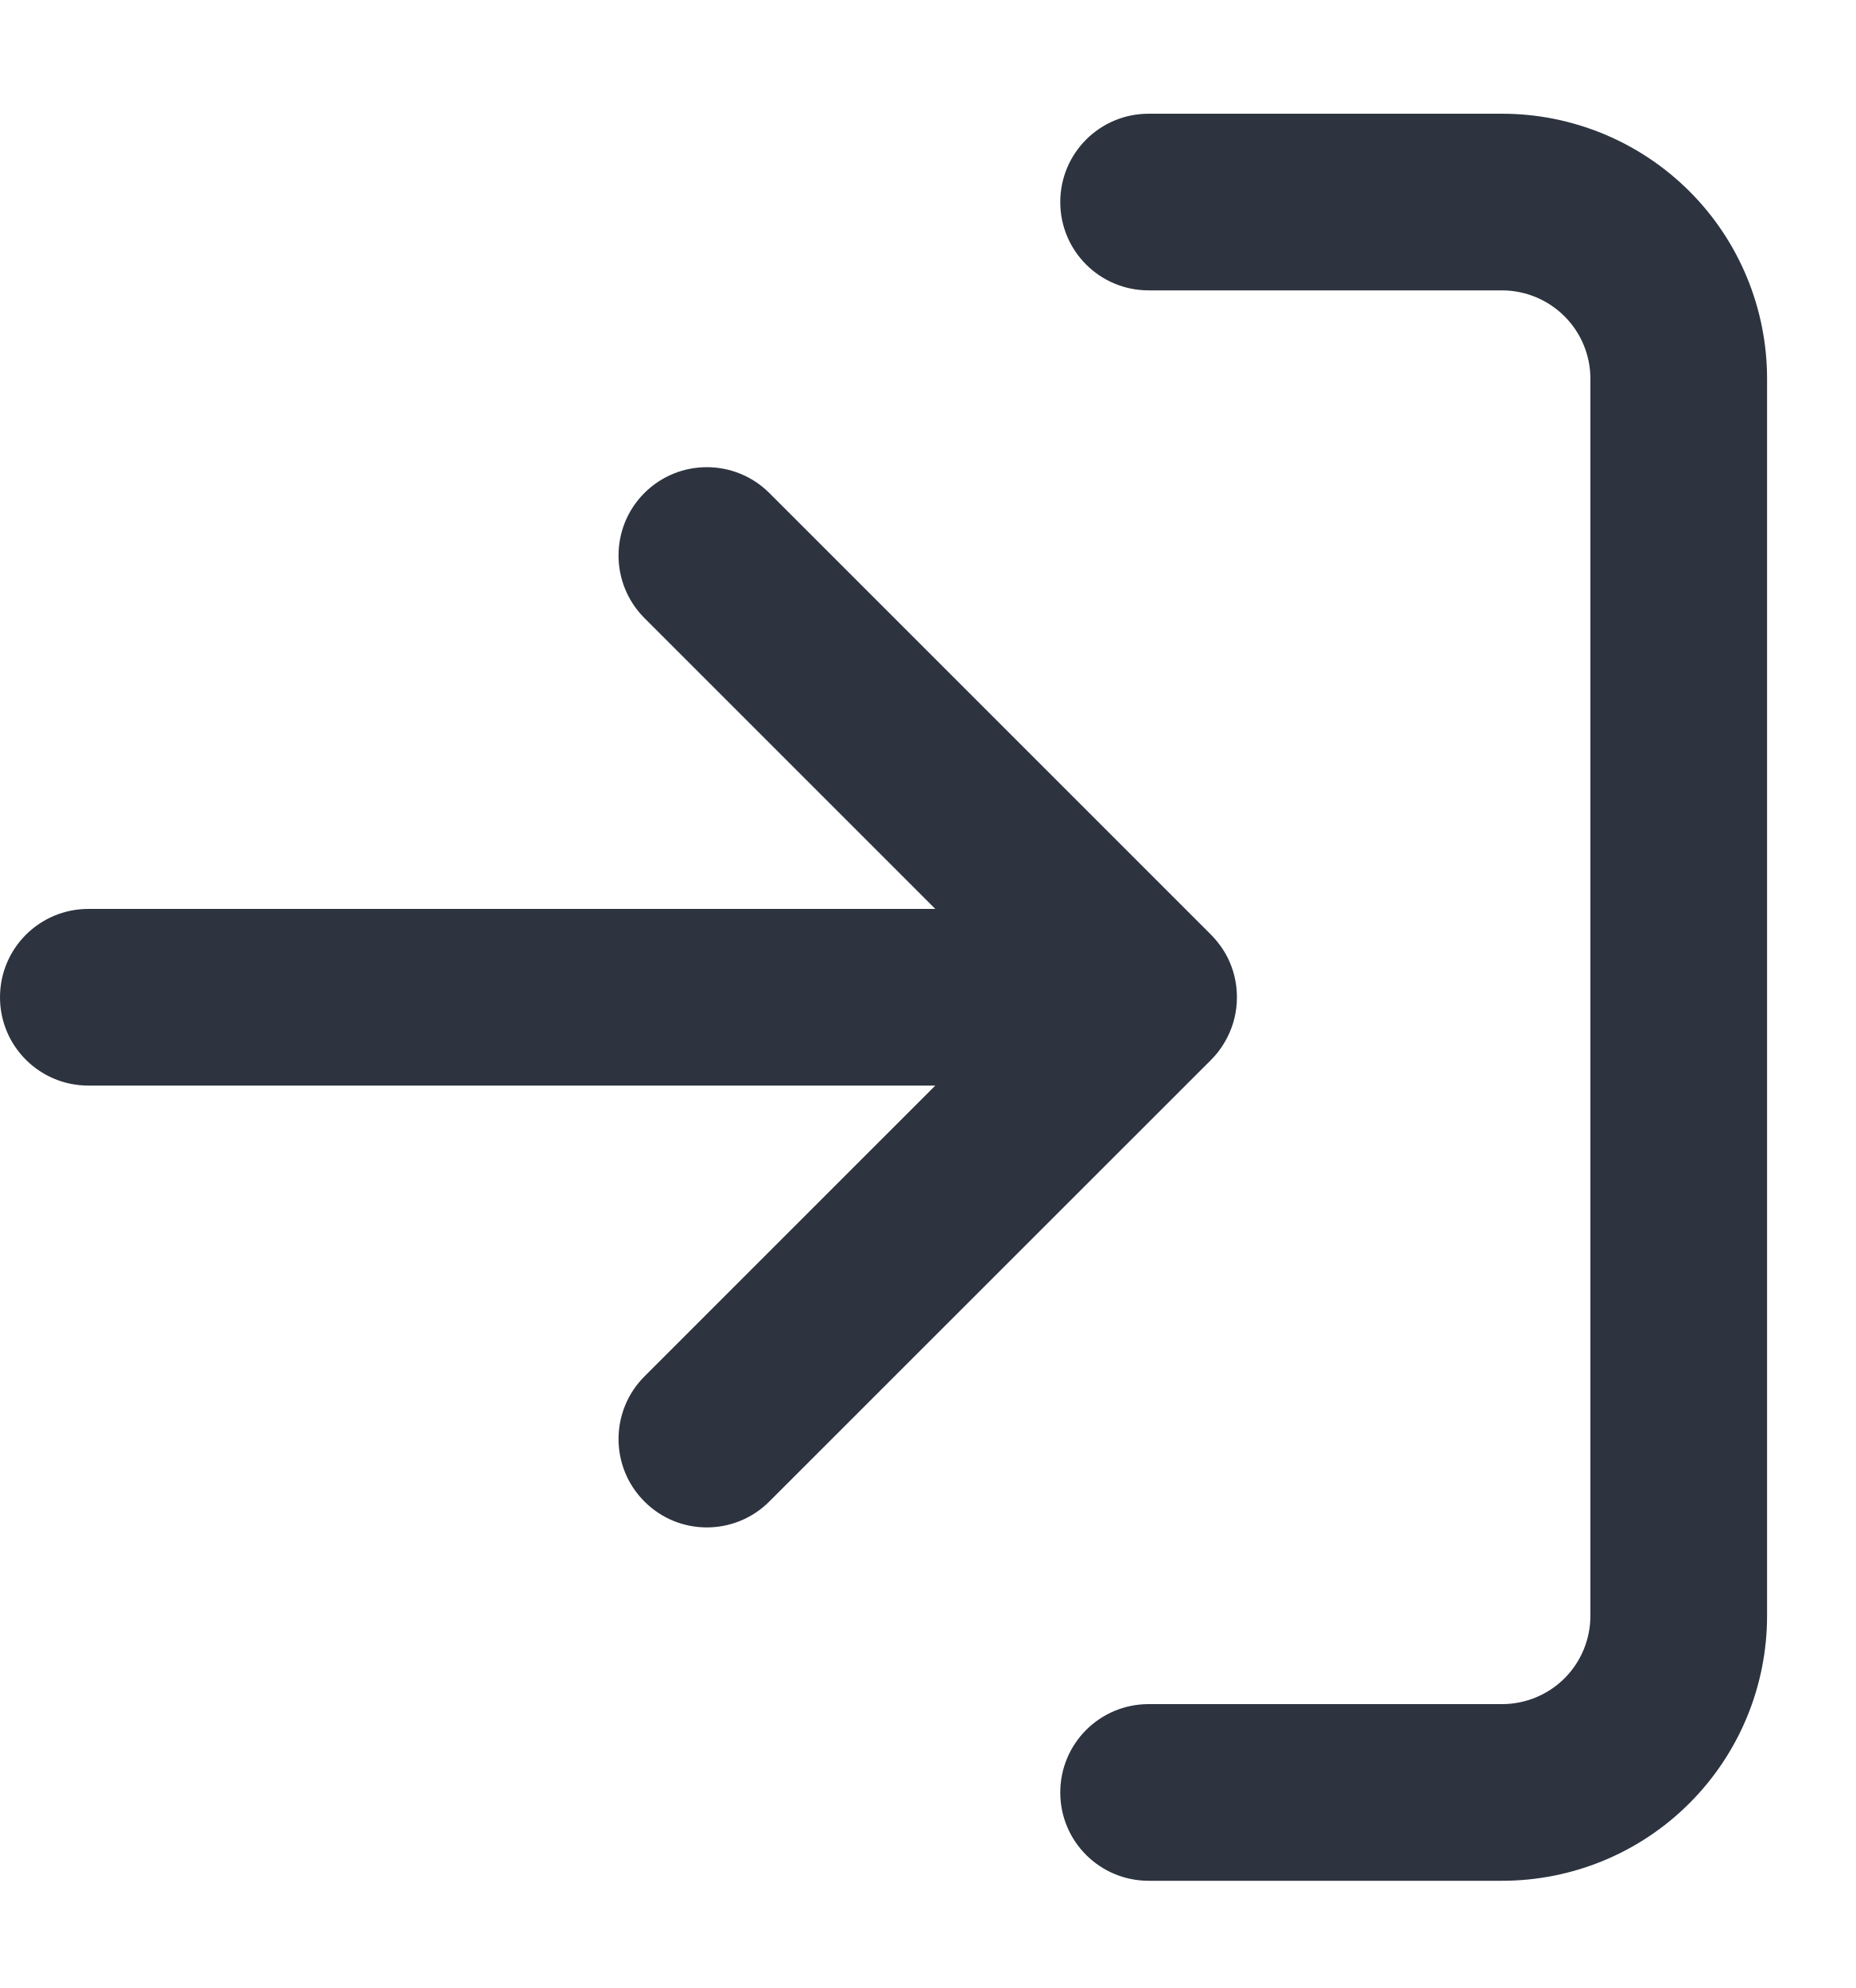
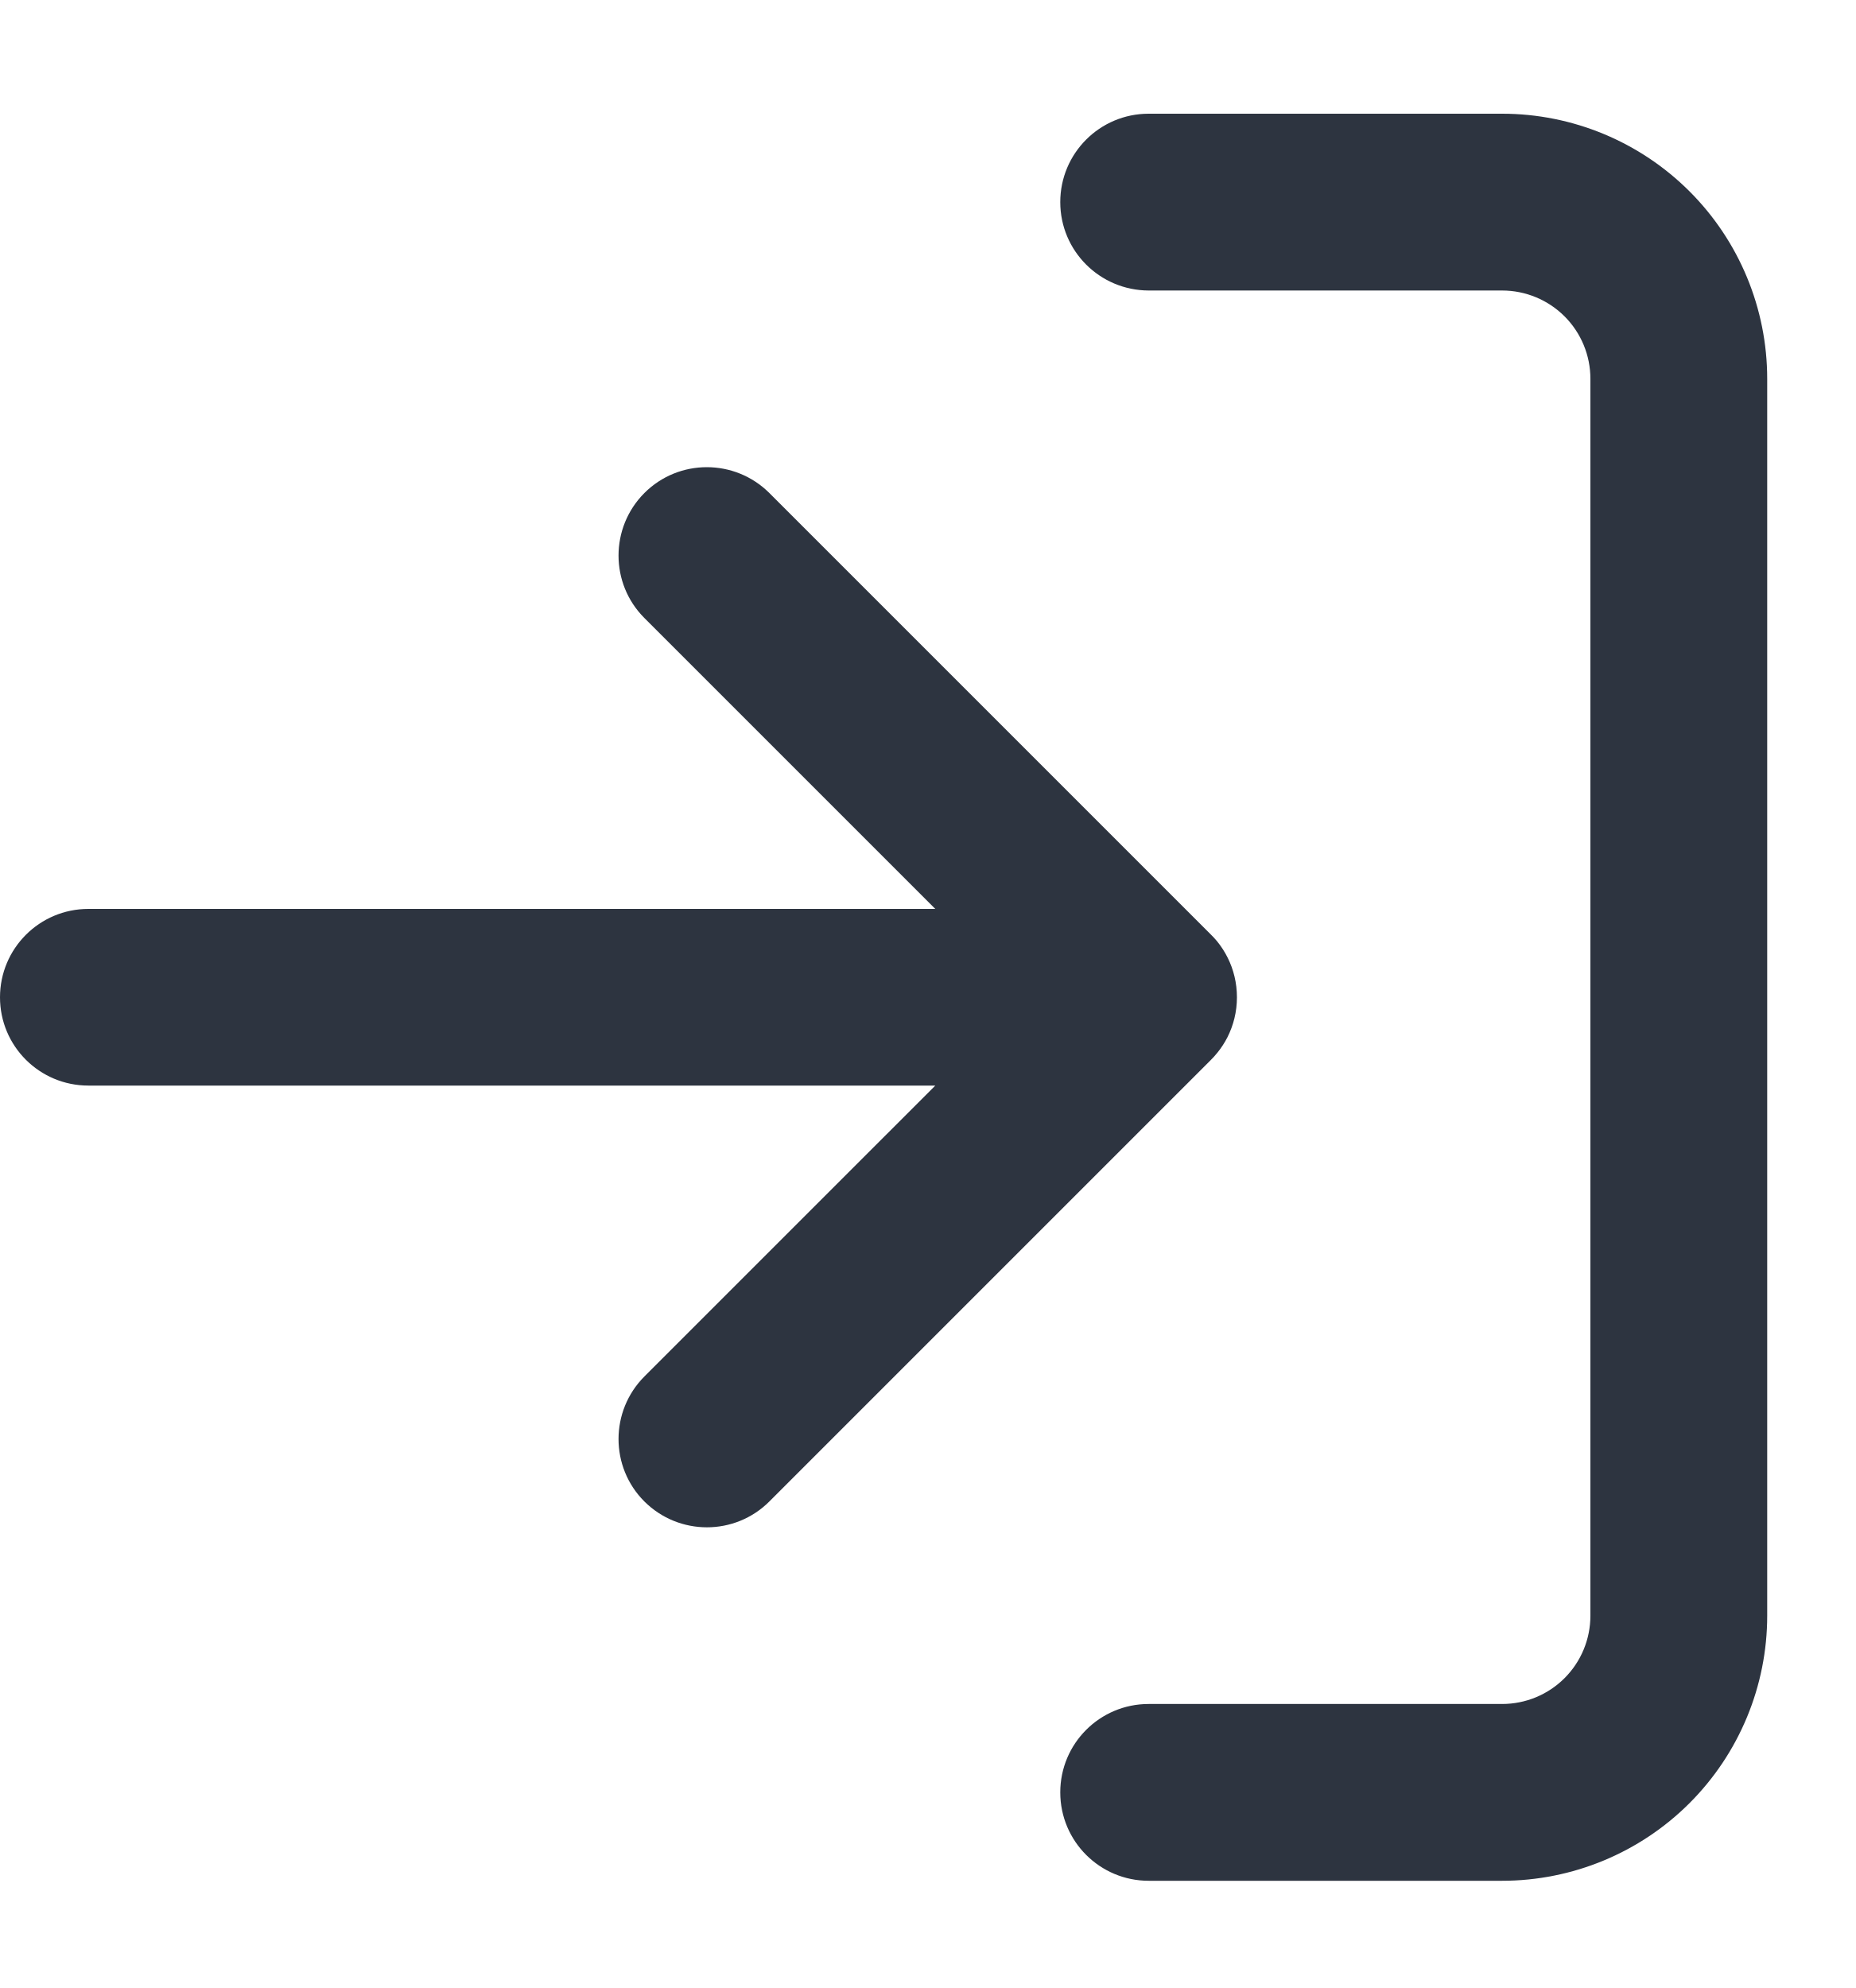
- <svg xmlns="http://www.w3.org/2000/svg" width="14" height="15" viewBox="0 0 14 15" fill="none">
-   <path fill-rule="evenodd" clip-rule="evenodd" d="M8 1.525C8 1.156 8.298 0.858 8.667 0.858H11.333C11.864 0.858 12.373 1.069 12.748 1.444C13.123 1.819 13.333 2.328 13.333 2.858V12.191C13.333 12.722 13.123 13.23 12.748 13.605C12.373 13.981 11.864 14.191 11.333 14.191H8.667C8.298 14.191 8 13.893 8 13.525C8 13.156 8.298 12.858 8.667 12.858H11.333C11.51 12.858 11.68 12.788 11.805 12.663C11.93 12.538 12 12.368 12 12.191V2.858C12 2.681 11.93 2.512 11.805 2.387C11.68 2.262 11.51 2.191 11.333 2.191H8.667C8.298 2.191 8 1.893 8 1.525ZM4.862 3.72C5.122 3.46 5.544 3.46 5.805 3.72L9.134 7.049C9.151 7.066 9.167 7.084 9.182 7.102C9.214 7.141 9.241 7.182 9.263 7.226C9.308 7.316 9.333 7.417 9.333 7.525C9.333 7.633 9.307 7.736 9.261 7.826C9.241 7.866 9.216 7.905 9.188 7.941C9.171 7.962 9.153 7.982 9.134 8.001L5.805 11.329C5.544 11.59 5.122 11.59 4.862 11.329C4.602 11.069 4.602 10.647 4.862 10.386L7.057 8.191H0.667C0.298 8.191 0 7.893 0 7.525C0 7.156 0.298 6.858 0.667 6.858H7.057L4.862 4.663C4.602 4.402 4.602 3.98 4.862 3.72Z" fill="#2D3440" />
+ <svg xmlns="http://www.w3.org/2000/svg" width="14" height="15" fill="none">
+   <path fill-rule="evenodd" clip-rule="evenodd" d="M8 1.525c0-.368.298-.667.667-.667h2.667c.53 0 1.039.211 1.414.586a2 2 0 0 1 .586 1.414v9.333c0 .53-.211 1.039-.586 1.414-.375.375-.884.586-1.414.586H8.667c-.368 0-.667-.298-.667-.667 0-.368.298-.667.667-.667h2.667c.177 0 .346-.07.471-.195A.666.666 0 0 0 12 12.191V2.858a.666.666 0 0 0-.195-.471.667.667 0 0 0-.471-.195H8.667C8.298 2.191 8 1.893 8 1.525ZM4.862 3.72c.26-.26.682-.26.943 0l3.329 3.329a.673.673 0 0 1 .049.053.663.663 0 0 1 .08.124c.045.09.07.191.07.299 0 .109-.026.211-.072.302a.664.664 0 0 1-.074.114.671.671 0 0 1-.054.06L5.805 11.329c-.26.26-.682.26-.943 0-.26-.26-.26-.682 0-.943l2.195-2.195H.667C.298 8.191 0 7.893 0 7.525s.298-.667.667-.667h6.39L4.862 4.663c-.26-.26-.26-.682 0-.943Z" fill="#2D3440" />
</svg>
